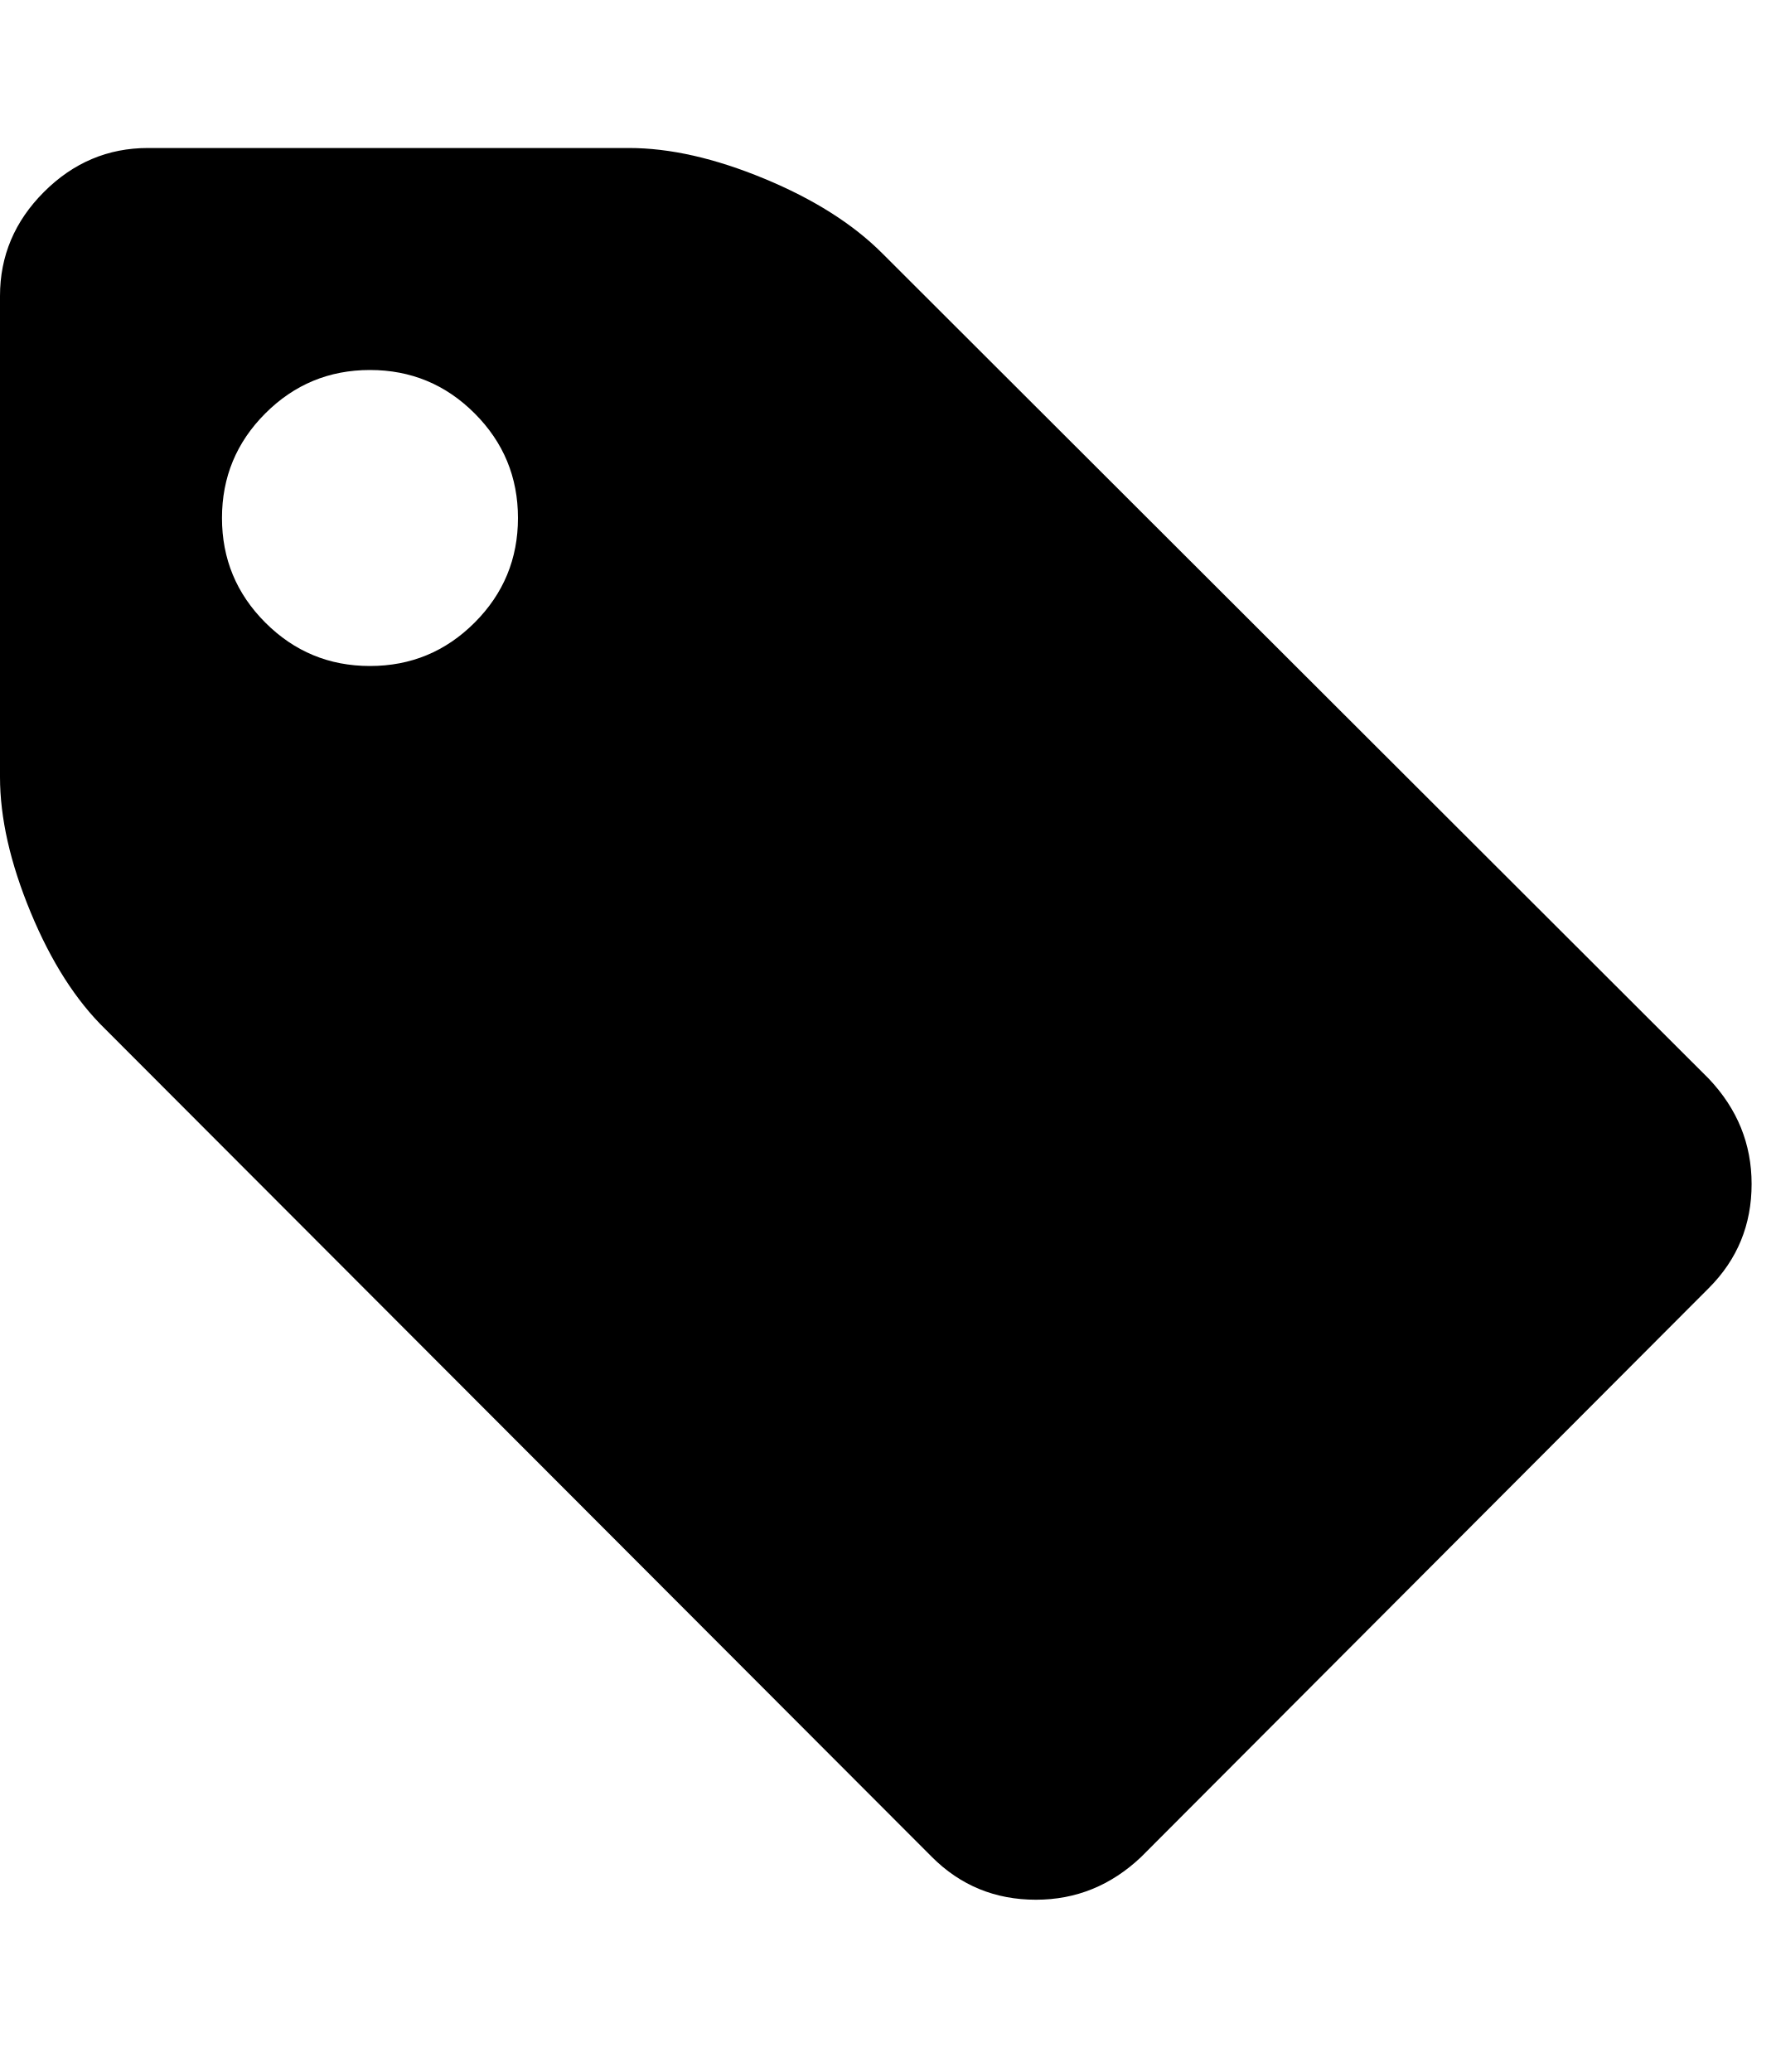
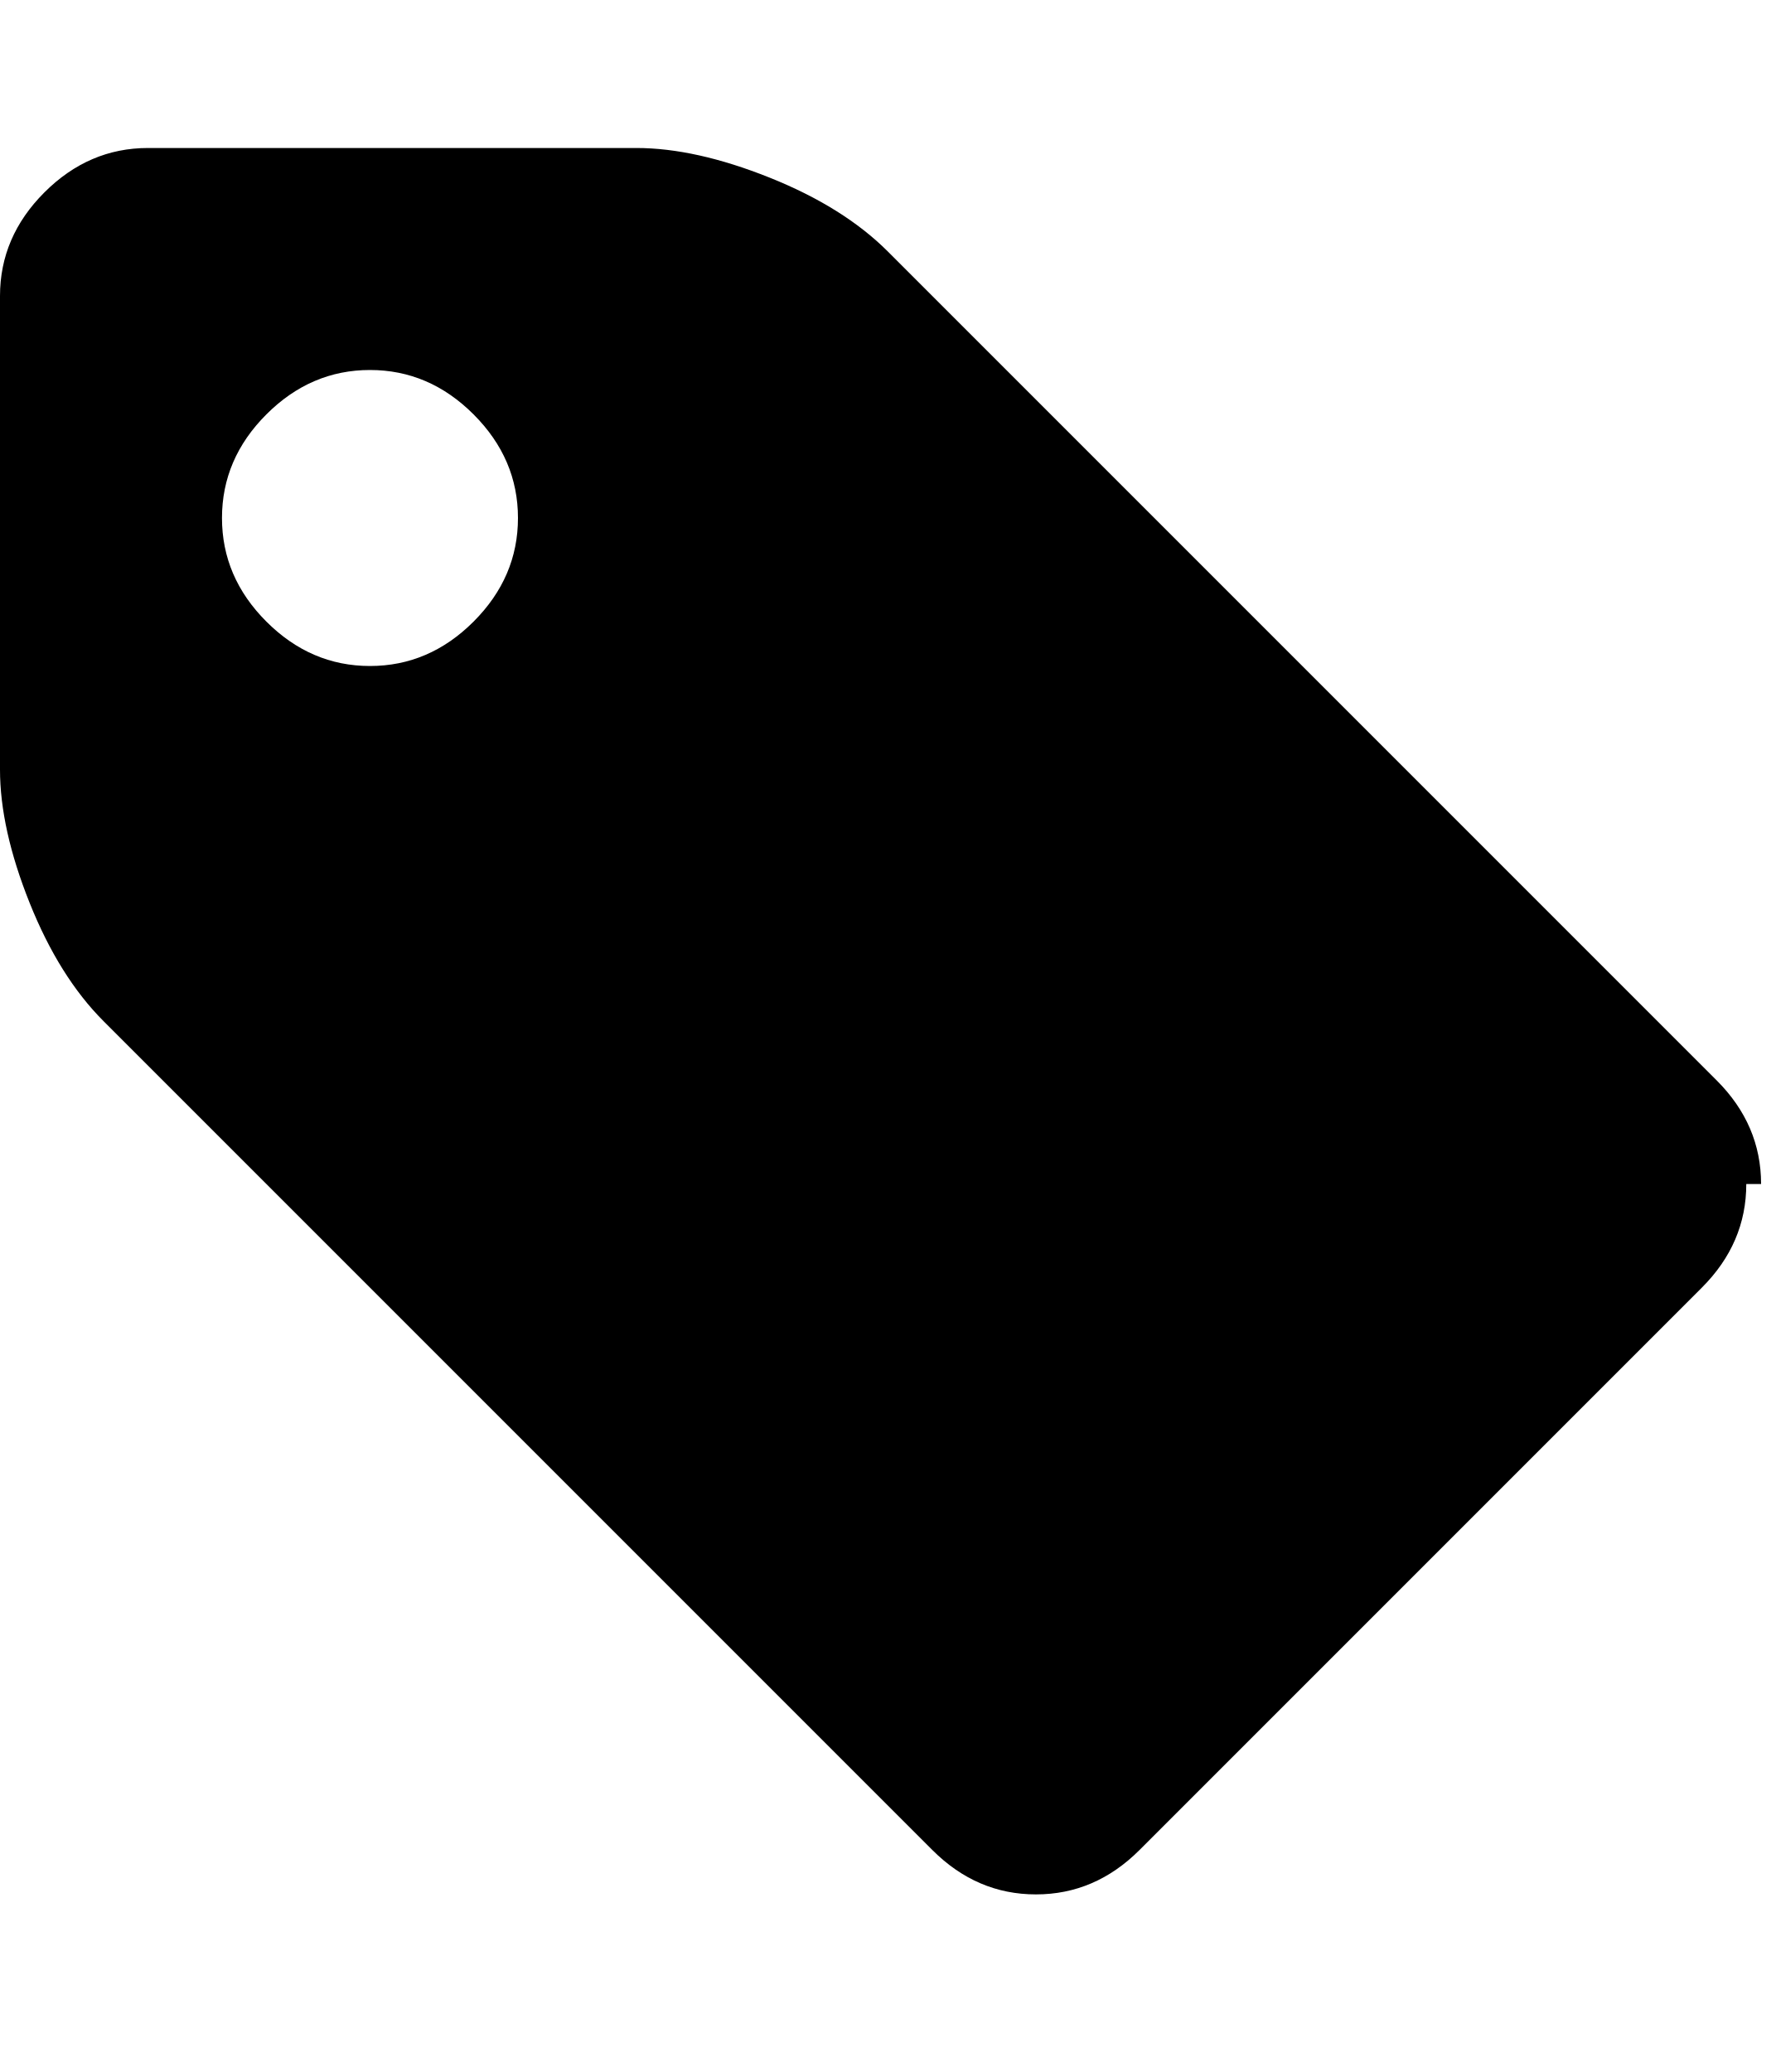
- <svg xmlns="http://www.w3.org/2000/svg" version="1.1" width="12" height="14" viewBox="0 0 12 14">
-   <path d="M3.5 3.5q0-0.414-0.293-0.707t-0.707-0.293-0.707 0.293-0.293 0.707 0.293 0.707 0.707 0.293 0.707-0.293 0.293-0.707zM11.836 8q0 0.414-0.289 0.703l-3.836 3.844q-0.305 0.289-0.711 0.289-0.414 0-0.703-0.289l-5.586-5.594q-0.297-0.289-0.504-0.789t-0.207-0.914v-3.25q0-0.406 0.297-0.703t0.703-0.297h3.25q0.414 0 0.914 0.207t0.797 0.504l5.586 5.578q0.289 0.305 0.289 0.711z" />
+ <svg xmlns="http://www.w3.org/2000/svg" width="12" height="14" viewBox="0 0 12 14">
+   <path d="M3.5 3.5q0-0.4-0.3-0.7t-0.7-0.3-0.7 0.3-0.3 0.7 0.3 0.7 0.7 0.3 0.7-0.3 0.3-0.7zM11.8 8q0 0.4-0.3 0.7l-3.8 3.8q-0.3 0.3-0.7 0.3-0.4 0-0.7-0.3l-5.6-5.6q-0.3-0.3-0.5-0.8t-0.2-0.9v-3.2q0-0.4 0.3-0.7t0.7-0.3h3.3q0.4 0 0.9 0.2t0.8 0.5l5.6 5.6q0.3 0.3 0.3 0.7z" />
</svg>
